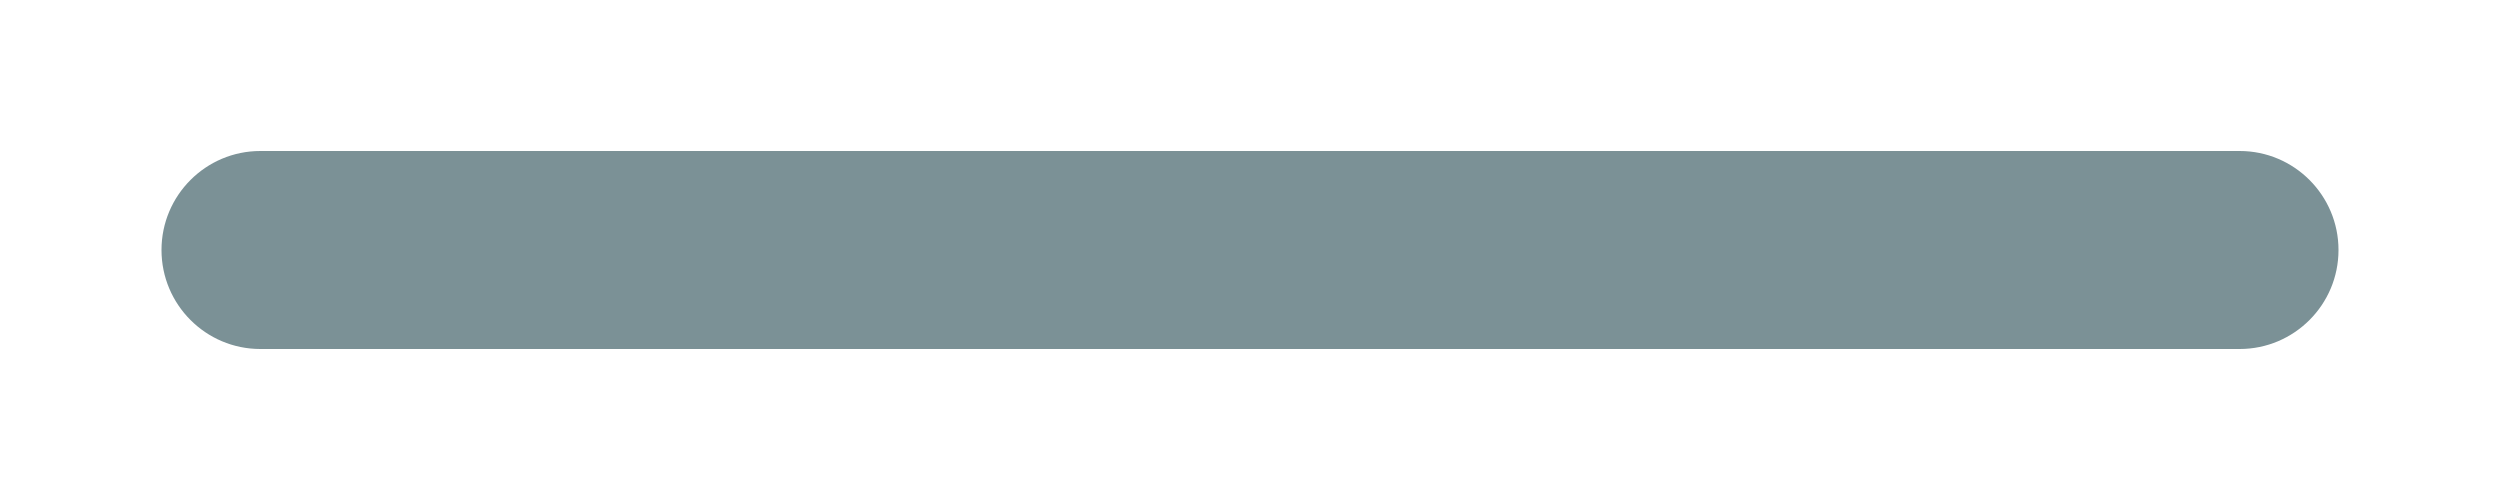
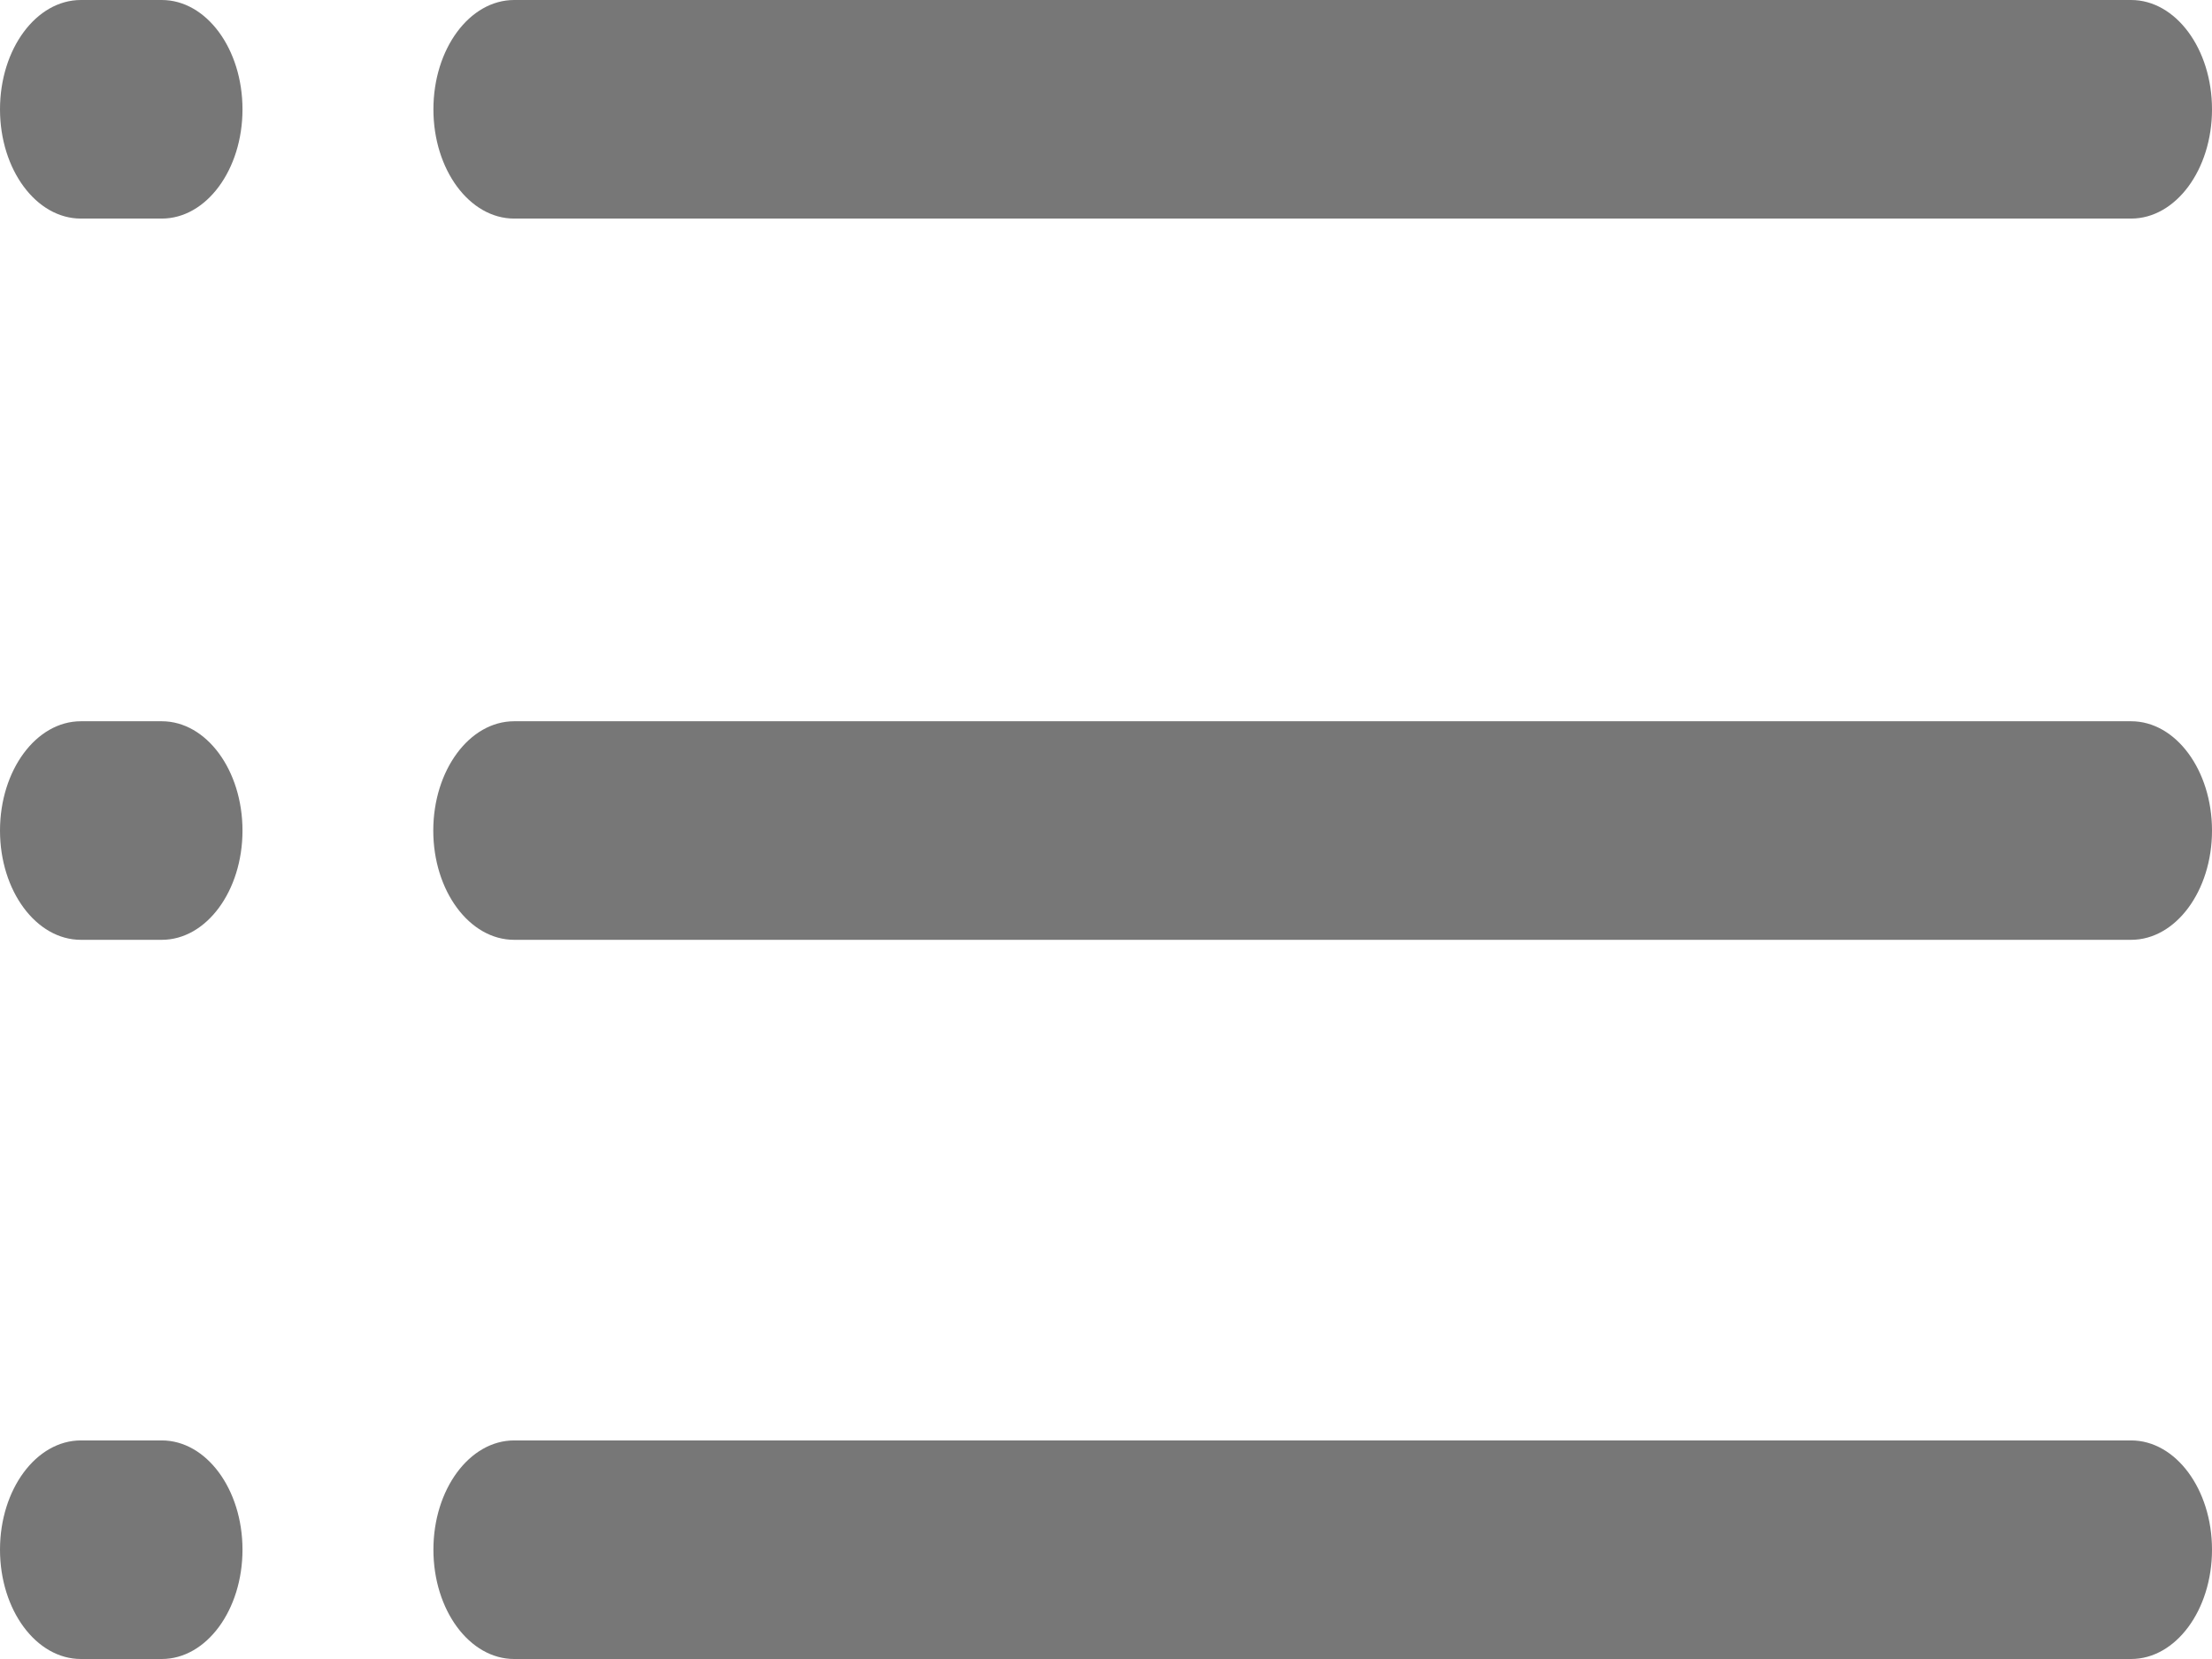
- <svg xmlns="http://www.w3.org/2000/svg" version="1.1" width="15px" height="3px">
-   <g transform="matrix(1 0 0 1 -36 -433 )">
-     <path d="M 13.438 2.094  L 1.562 2.094  C 1.235 2.094  0.969 1.828  0.969 1.5  C 0.969 1.172  1.235 0.906  1.562 0.906  L 13.438 0.906  C 13.765 0.906  14.031 1.172  14.031 1.5  C 14.031 1.828  13.765 2.094  13.438 2.094  Z " fill-rule="nonzero" fill="#7b9196" stroke="none" transform="matrix(1 0 0 1 36 433 )" />
+ <svg xmlns="http://www.w3.org/2000/svg" version="1.1" width="16px" height="12px">
+   <g transform="matrix(1 0 0 1 -548 -56 )">
+     <path d="M 3.719 1.581  L 15.415 1.581  C 15.738 1.581  16 1.227  16 0.791  C 16 0.354  15.738 0  15.415 0  L 3.719 0  C 3.396 0  3.135 0.354  3.135 0.791  C 3.135 1.227  3.396 1.581  3.719 1.581  Z M 15.415 5.217  L 3.719 5.217  C 3.396 5.217  3.134 5.571  3.134 6.008  C 3.134 6.444  3.396 6.798  3.719 6.798  L 15.415 6.798  C 15.738 6.798  16 6.444  16 6.008  C 16 5.571  15.738 5.217  15.415 5.217  Z M 15.415 10.419  L 3.719 10.419  C 3.396 10.419  3.135 10.773  3.135 11.209  C 3.135 11.646  3.396 12  3.719 12  L 15.415 12  C 15.738 12  16 11.646  16 11.209  C 16 10.773  15.738 10.419  15.415 10.419  Z M 1.17 0  L 0.585 0  C 0.262 0  0 0.354  0 0.791  C 0 1.227  0.262 1.581  0.585 1.581  L 1.17 1.581  C 1.493 1.581  1.754 1.227  1.754 0.791  C 1.754 0.354  1.493 0  1.17 0  Z M 1.17 5.217  L 0.585 5.217  C 0.262 5.217  0 5.571  0 6.008  C 0 6.444  0.262 6.798  0.585 6.798  L 1.17 6.798  C 1.493 6.798  1.754 6.444  1.754 6.008  C 1.754 5.571  1.493 5.217  1.17 5.217  Z M 1.17 10.419  L 0.585 10.419  C 0.262 10.419  0 10.773  0 11.209  C 0 11.646  0.262 12  0.585 12  L 1.17 12  C 1.493 12  1.754 11.646  1.754 11.209  C 1.754 10.773  1.493 10.419  1.17 10.419  Z " fill-rule="nonzero" fill="#777777" stroke="none" transform="matrix(1 0 0 1 548 56 )" />
  </g>
</svg>
